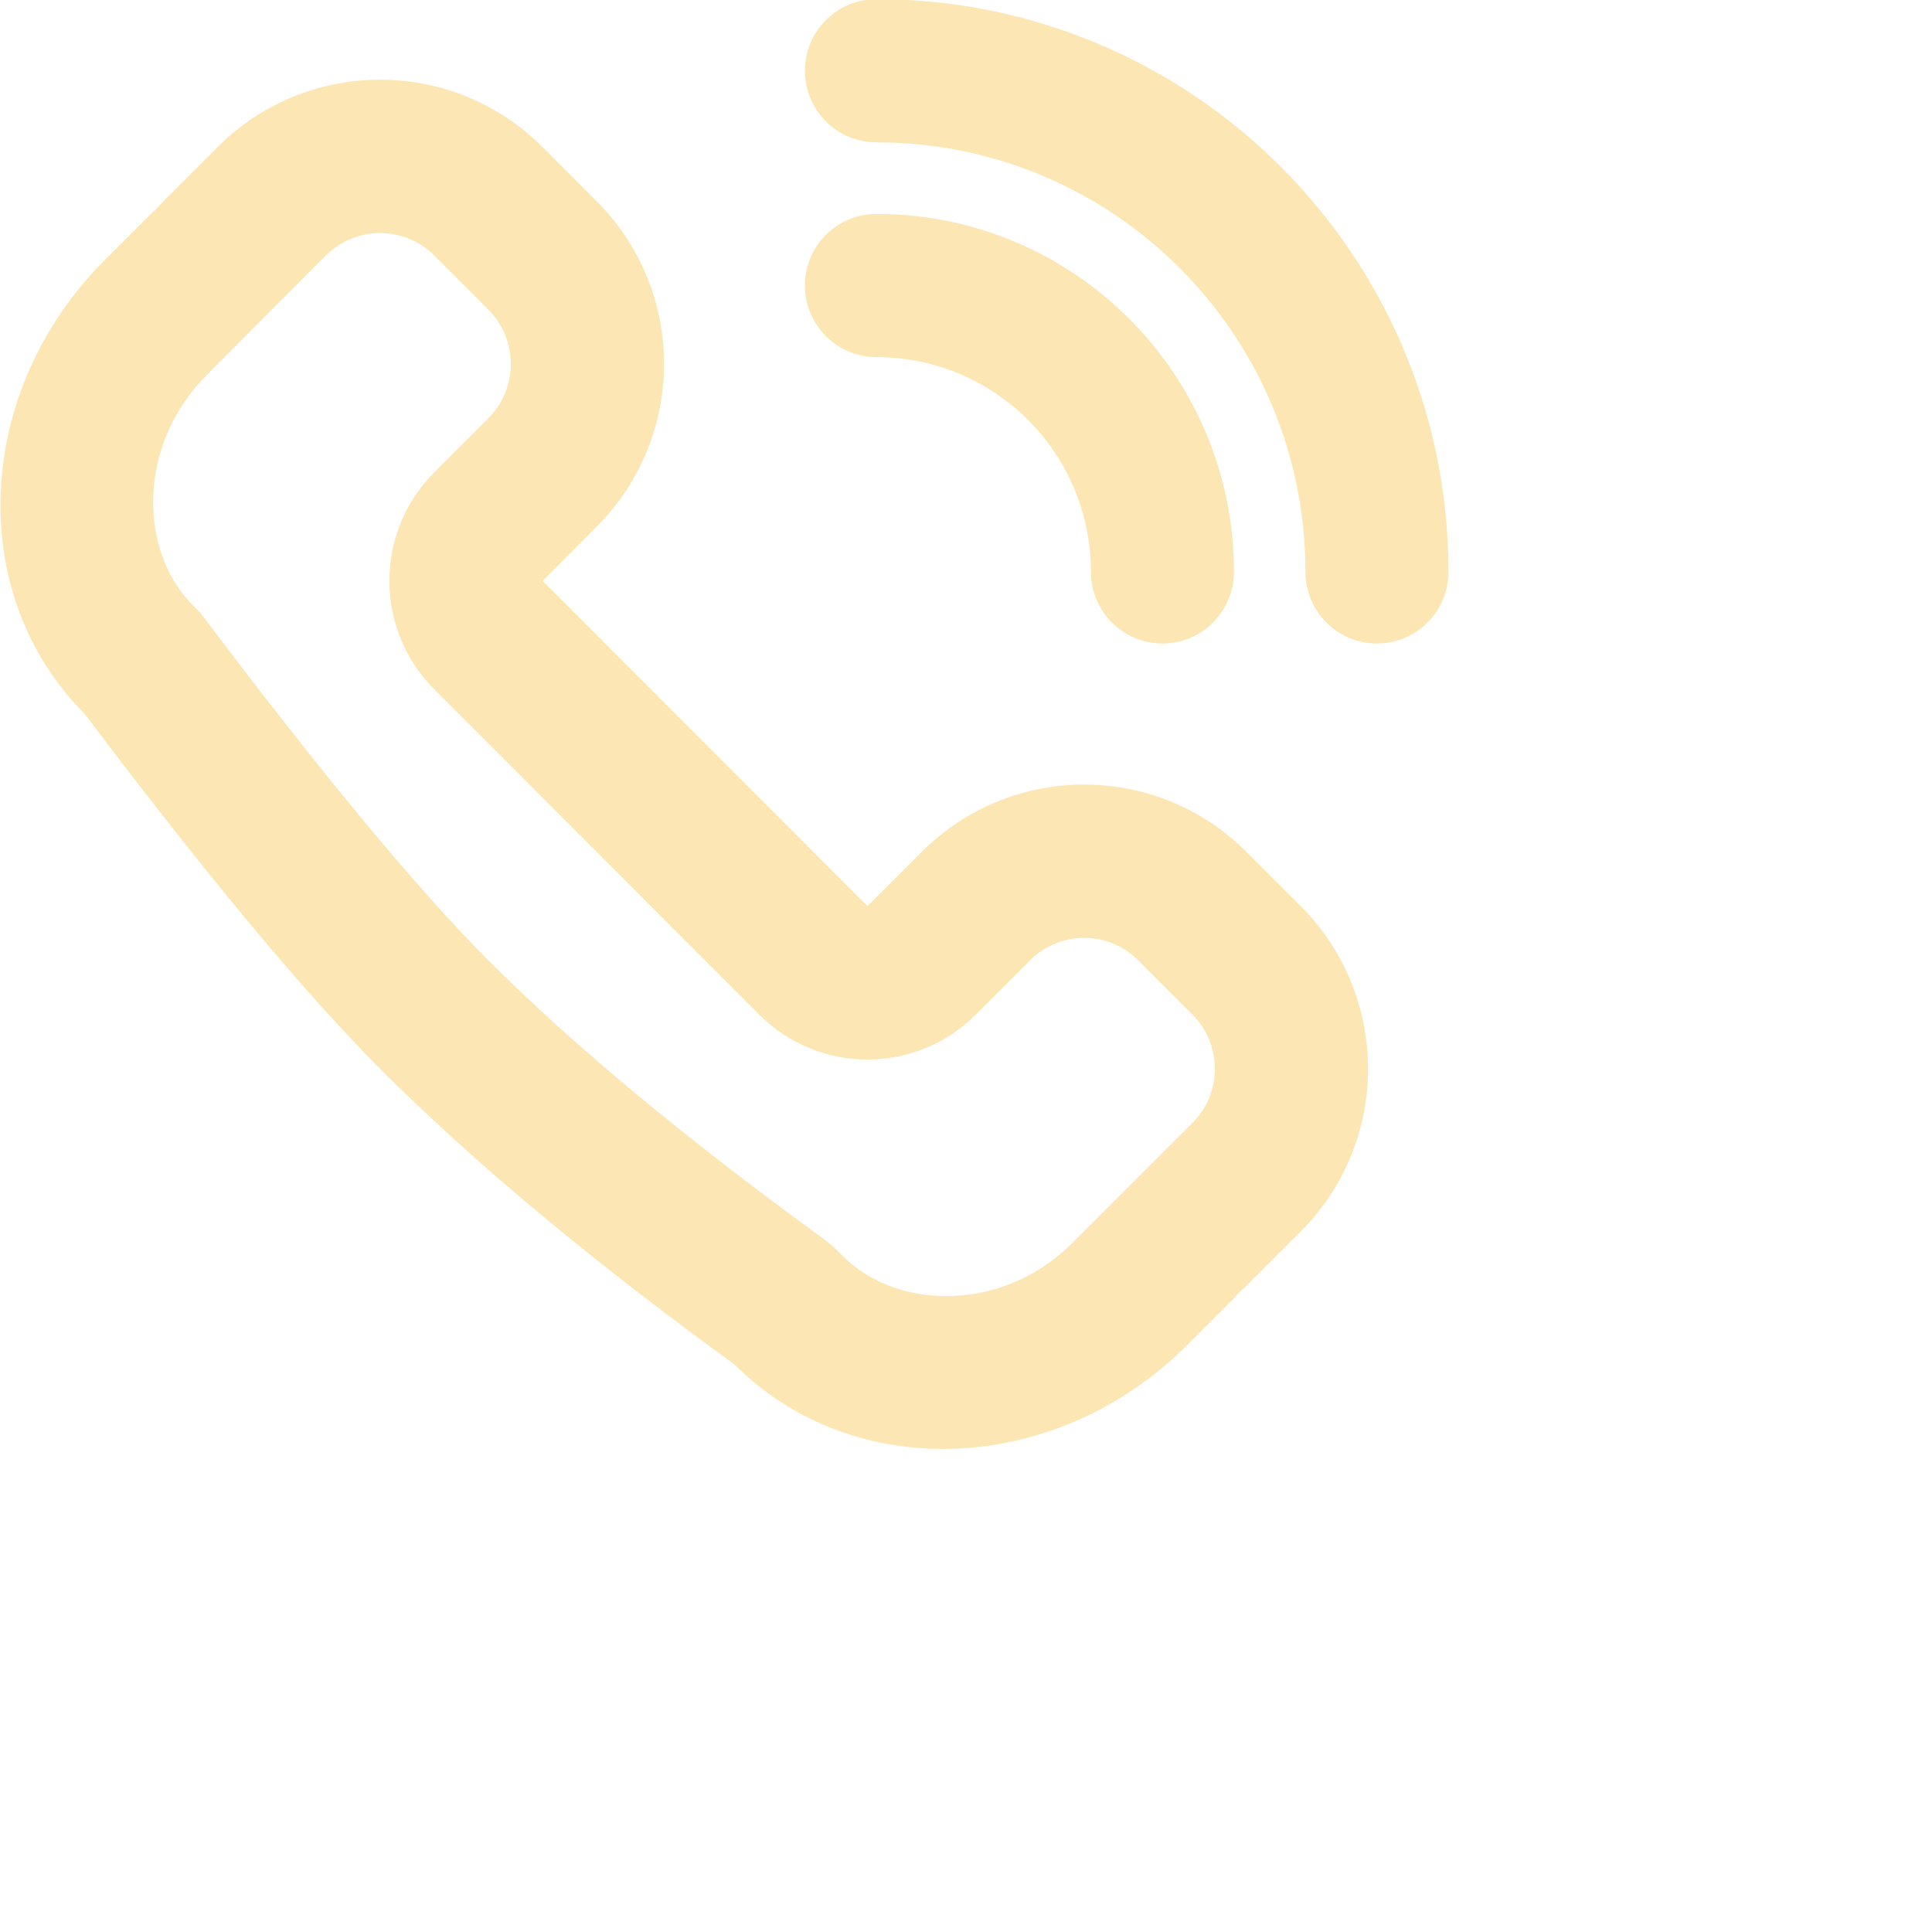
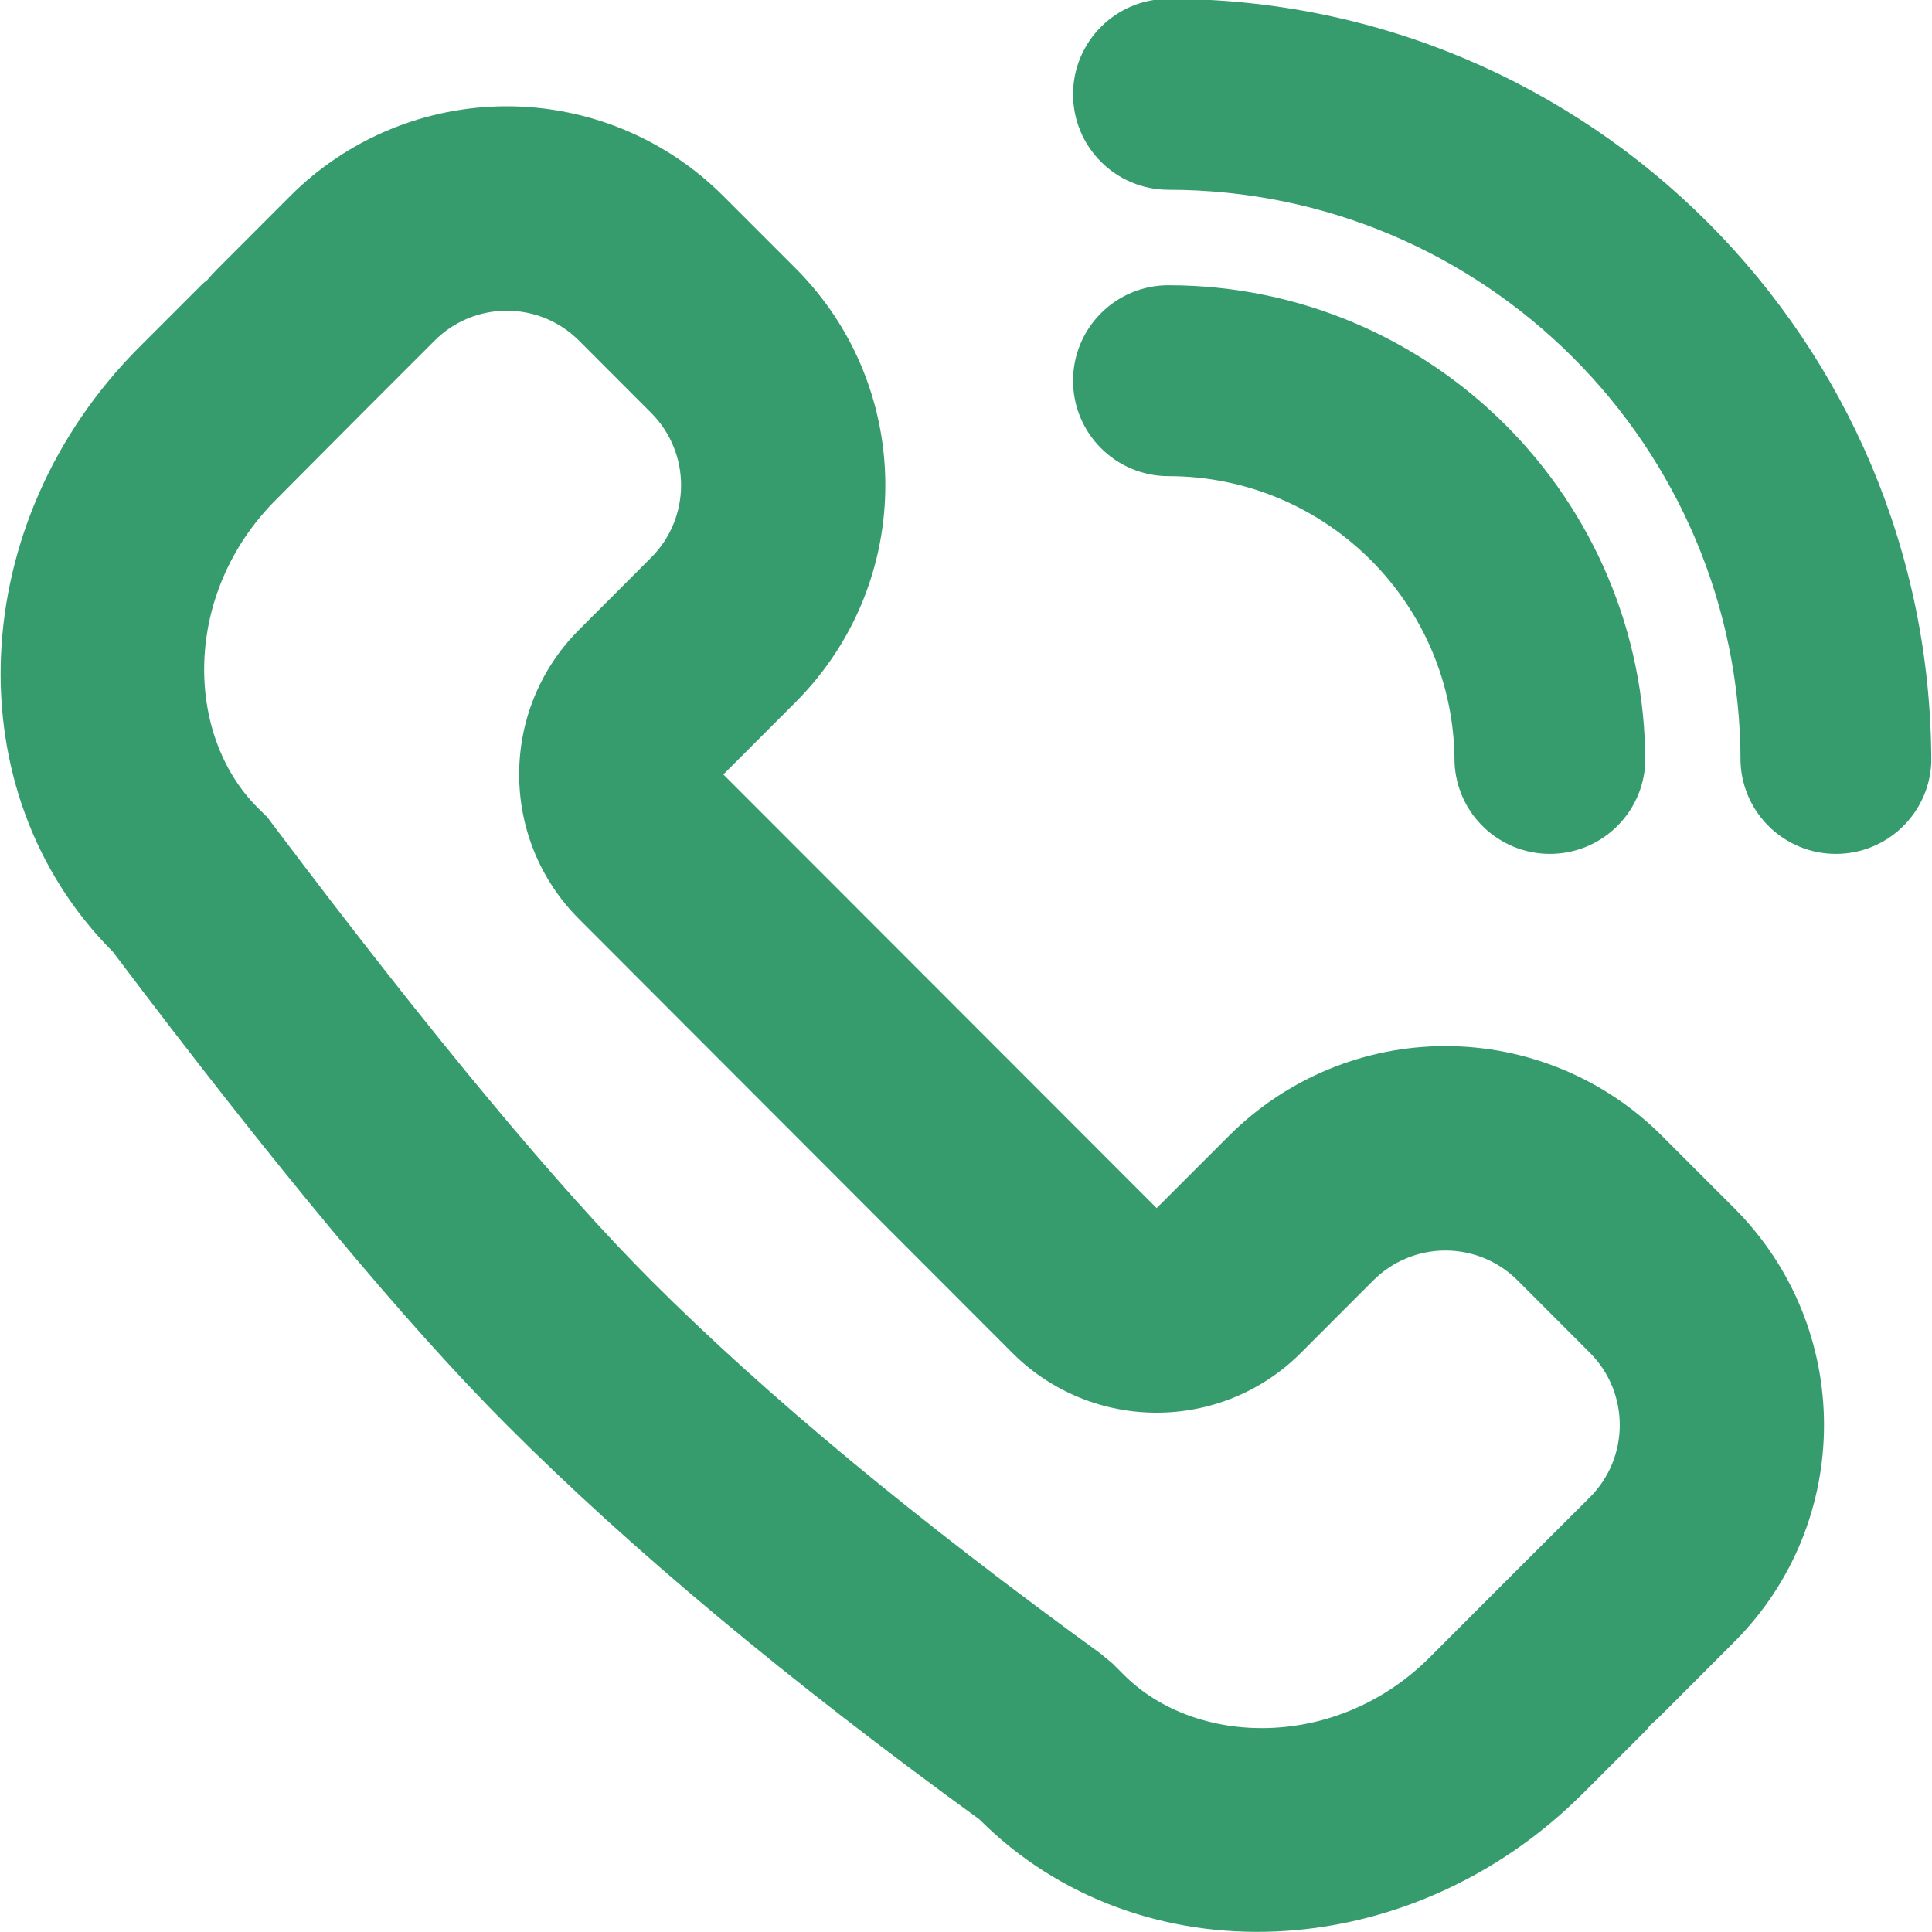
- <svg xmlns="http://www.w3.org/2000/svg" width="7.761mm" height="7.761mm">
-   <path fill-rule="evenodd" fill="rgb(252, 230, 179)" d="M18.735,8.683 C18.735,9.283 18.249,9.770 17.649,9.770 C17.049,9.770 16.563,9.283 16.563,8.683 C16.563,6.882 15.105,5.422 13.306,5.422 C12.707,5.422 12.221,4.935 12.221,4.335 C12.221,3.735 12.707,3.248 13.306,3.248 C16.304,3.248 18.735,5.682 18.735,8.683 ZM8.238,8.819 L13.171,13.757 L13.993,12.935 C15.355,11.571 17.564,11.571 18.926,12.935 L19.749,13.757 C21.111,15.122 21.111,17.333 19.749,18.697 L18.926,19.520 C18.881,19.565 18.835,19.608 18.787,19.649 C18.776,19.667 18.763,19.684 18.747,19.700 L18.029,20.418 C16.048,22.402 12.969,22.536 11.153,20.718 C8.975,19.135 7.181,17.639 5.771,16.227 C4.623,15.078 3.128,13.282 1.286,10.839 C-0.530,9.021 -0.396,5.938 1.585,3.954 L2.303,3.236 C2.319,3.220 2.336,3.207 2.354,3.195 C2.394,3.148 2.437,3.102 2.482,3.056 L3.304,2.233 C4.667,0.869 6.875,0.869 8.238,2.233 L9.060,3.056 C10.422,4.420 10.422,6.631 9.060,7.995 L8.238,8.819 ZM21.992,8.683 C21.992,9.283 21.506,9.770 20.906,9.770 C20.306,9.770 19.820,9.283 19.820,8.683 C19.820,5.081 16.904,2.161 13.306,2.161 C12.707,2.161 12.221,1.675 12.221,1.074 C12.221,0.474 12.707,-0.013 13.306,-0.013 C18.103,-0.013 21.992,3.880 21.992,8.683 ZM6.593,7.172 L7.415,6.349 C7.869,5.895 7.869,5.157 7.415,4.702 L6.593,3.879 C6.139,3.425 5.403,3.425 4.949,3.879 L4.127,4.702 L3.144,5.689 C2.071,6.761 2.108,8.370 2.931,9.193 L3.045,9.307 L3.142,9.436 C4.925,11.800 6.358,13.522 7.415,14.581 C8.731,15.898 10.441,17.310 12.526,18.825 L12.667,18.941 L12.797,19.071 C13.619,19.894 15.226,19.932 16.285,18.868 L17.280,17.872 L18.104,17.050 C18.558,16.596 18.558,15.859 18.104,15.404 L17.282,14.581 C16.828,14.126 16.092,14.126 15.638,14.581 L14.815,15.404 C13.907,16.314 12.435,16.314 11.526,15.404 L6.593,10.465 C5.685,9.556 5.685,8.081 6.593,7.172 Z" />
+ <svg xmlns="http://www.w3.org/2000/svg" width="22" height="22">
+   <path fill="#369C6D" fill-rule="evenodd" d="M18.735 8.683a1.087 1.087 0 0 1-2.172 0 3.259 3.259 0 0 0-3.257-3.261 1.086 1.086 0 0 1 0-2.174 5.433 5.433 0 0 1 5.429 5.435zm-10.498.136l4.934 4.938.822-.822a3.485 3.485 0 0 1 4.933 0l.822.822a3.495 3.495 0 0 1 0 4.94l-.822.823a2.412 2.412 0 0 1-.139.129.272.272 0 0 1-.04.051l-.718.718c-1.981 1.984-5.06 2.118-6.876.3-2.179-1.583-3.973-3.079-5.382-4.491-1.148-1.149-2.643-2.945-4.485-5.388-1.816-1.818-1.682-4.901.299-6.885l.718-.718a.327.327 0 0 1 .051-.041c.04-.047.083-.093.128-.139l.822-.823a3.485 3.485 0 0 1 4.933 0l.823.823a3.496 3.496 0 0 1 0 4.939l-.823.824zm13.755-.136a1.087 1.087 0 0 1-2.172 0 6.518 6.518 0 0 0-6.514-6.522 1.086 1.086 0 1 1 0-2.174c4.797 0 8.686 3.893 8.686 8.696zM6.593 7.172l.822-.823a1.166 1.166 0 0 0 0-1.647l-.822-.823a1.162 1.162 0 0 0-1.644 0l-.823.823-.982.987C2.071 6.761 2.108 8.37 2.93 9.193l.115.114.097.129c1.782 2.364 3.215 4.086 4.273 5.145 1.316 1.317 3.026 2.729 5.111 4.244l.141.116.13.13c.822.823 2.429.861 3.488-.203l.995-.996.824-.822a1.165 1.165 0 0 0 0-1.646l-.822-.823a1.162 1.162 0 0 0-1.645 0l-.822.823c-.908.91-2.381.91-3.289 0l-4.933-4.939a2.33 2.33 0 0 1 0-3.293z" />
</svg>
